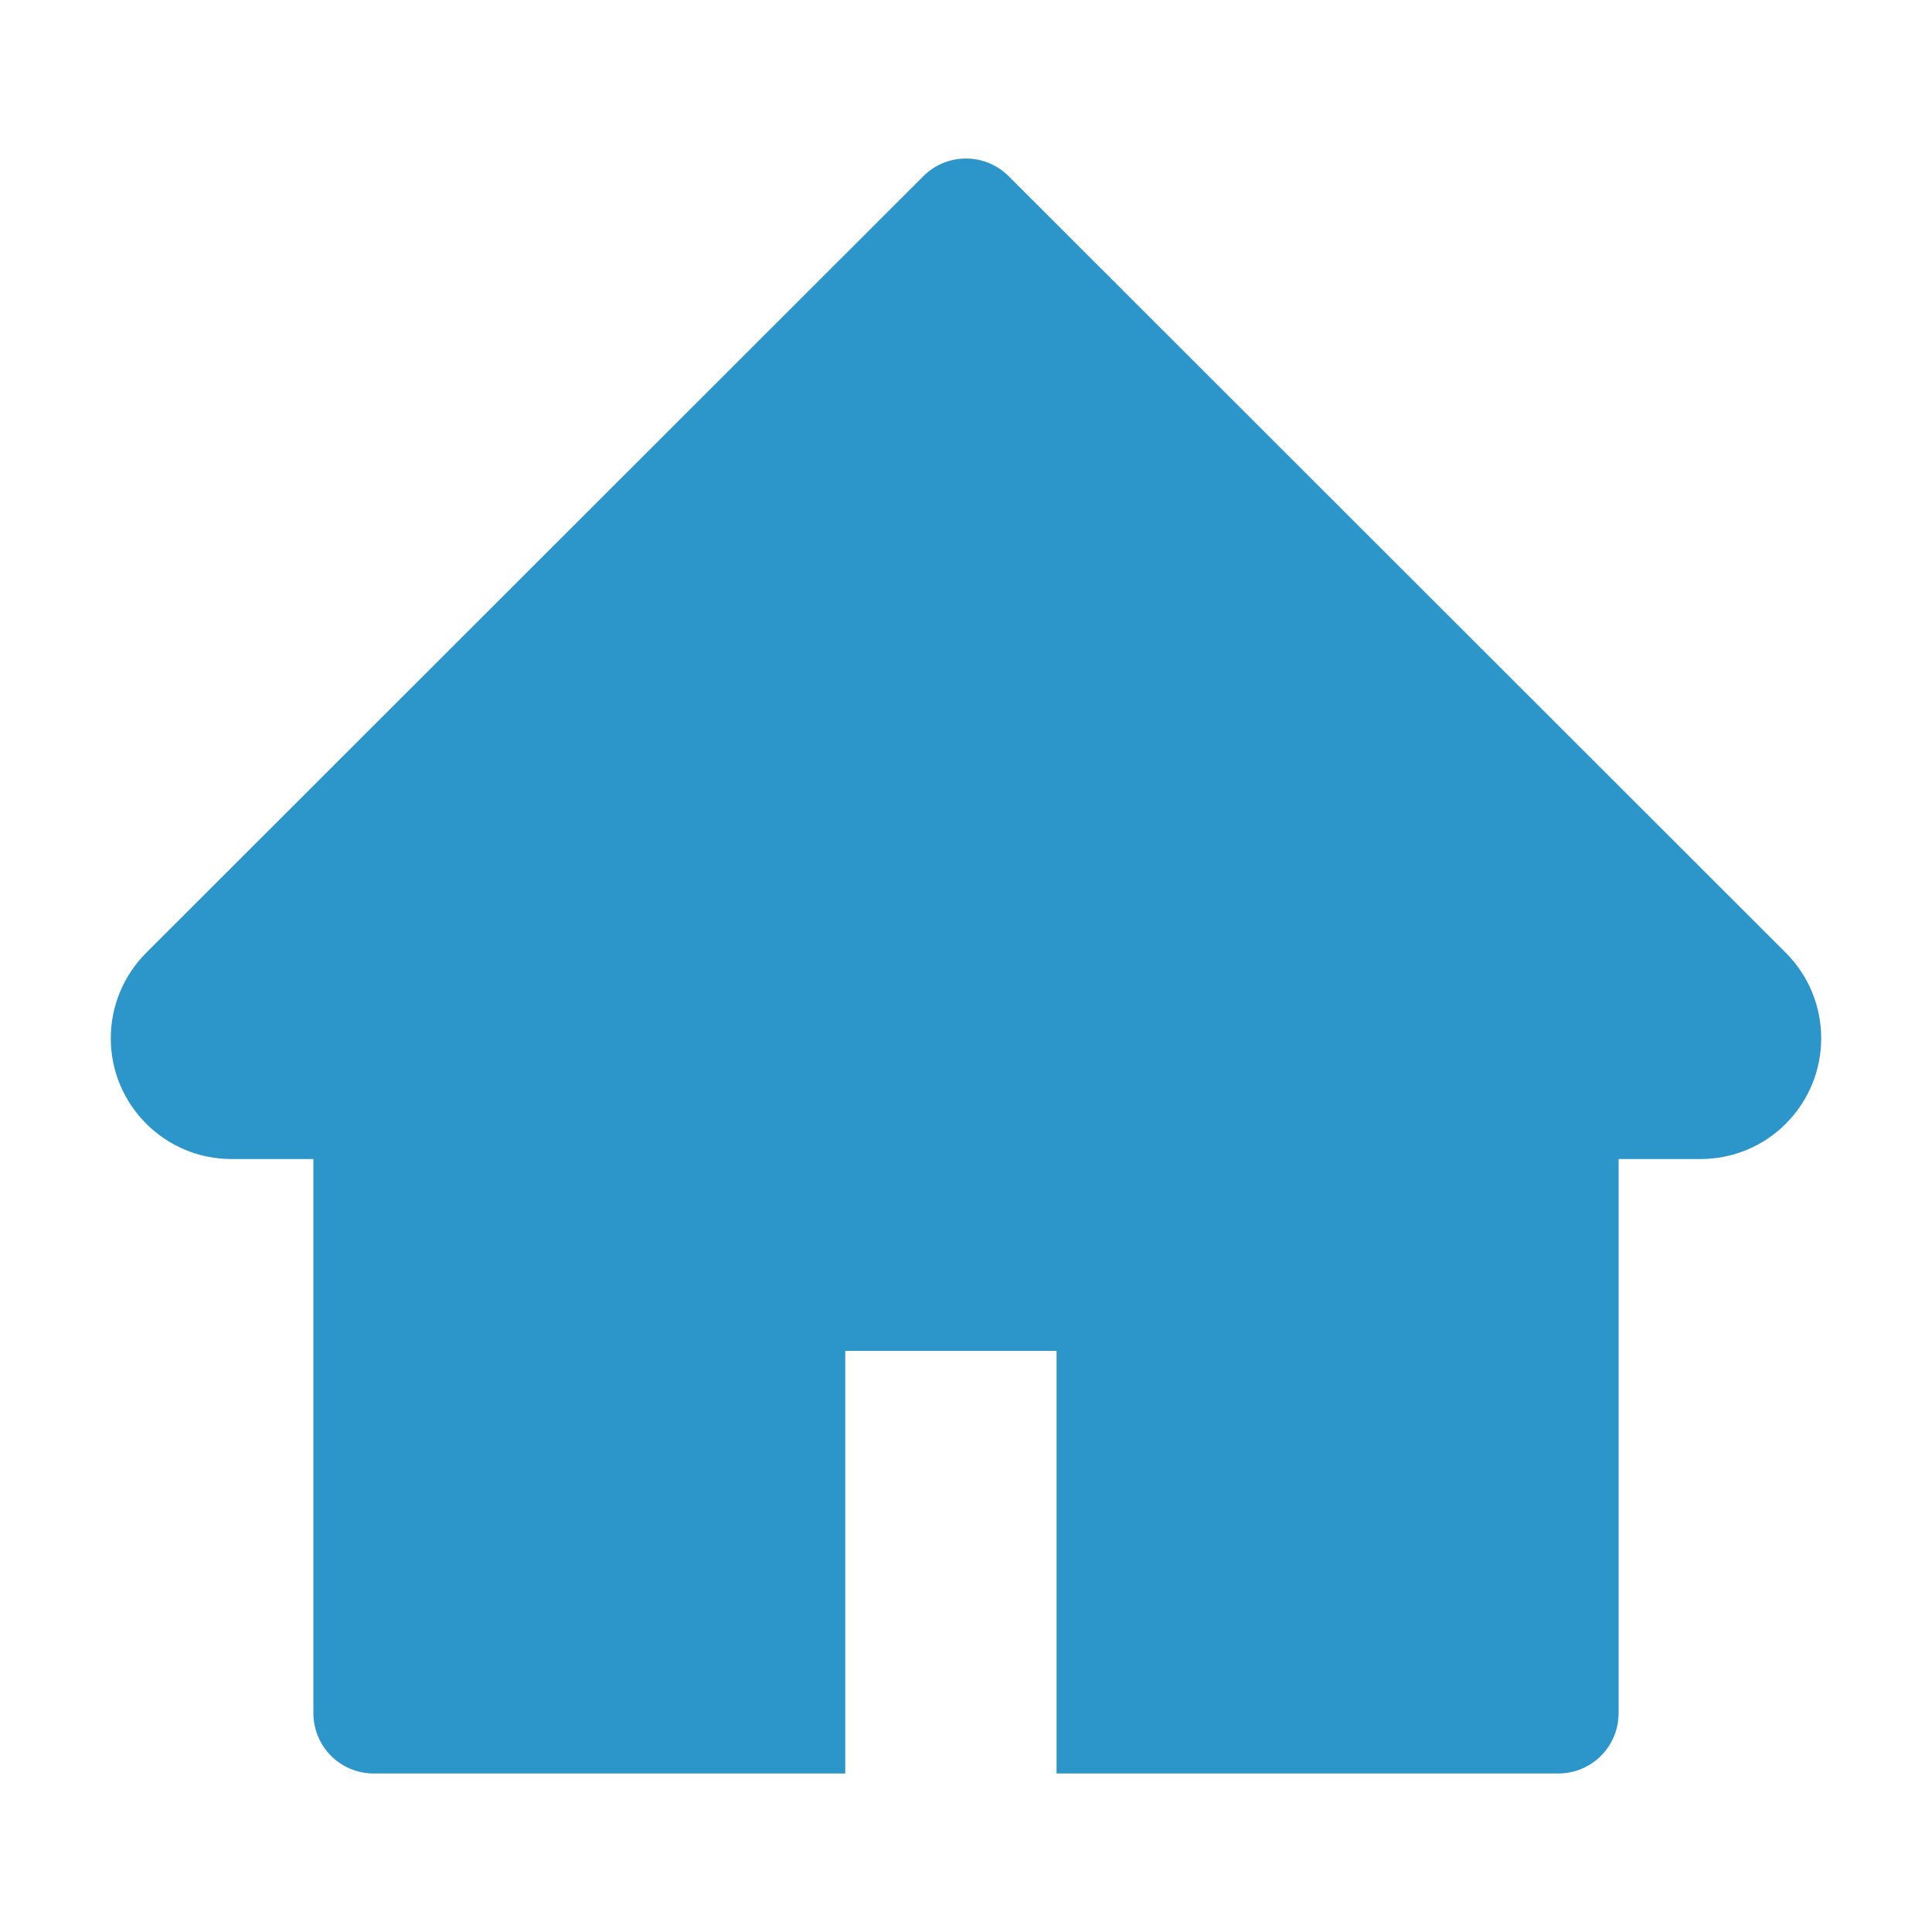
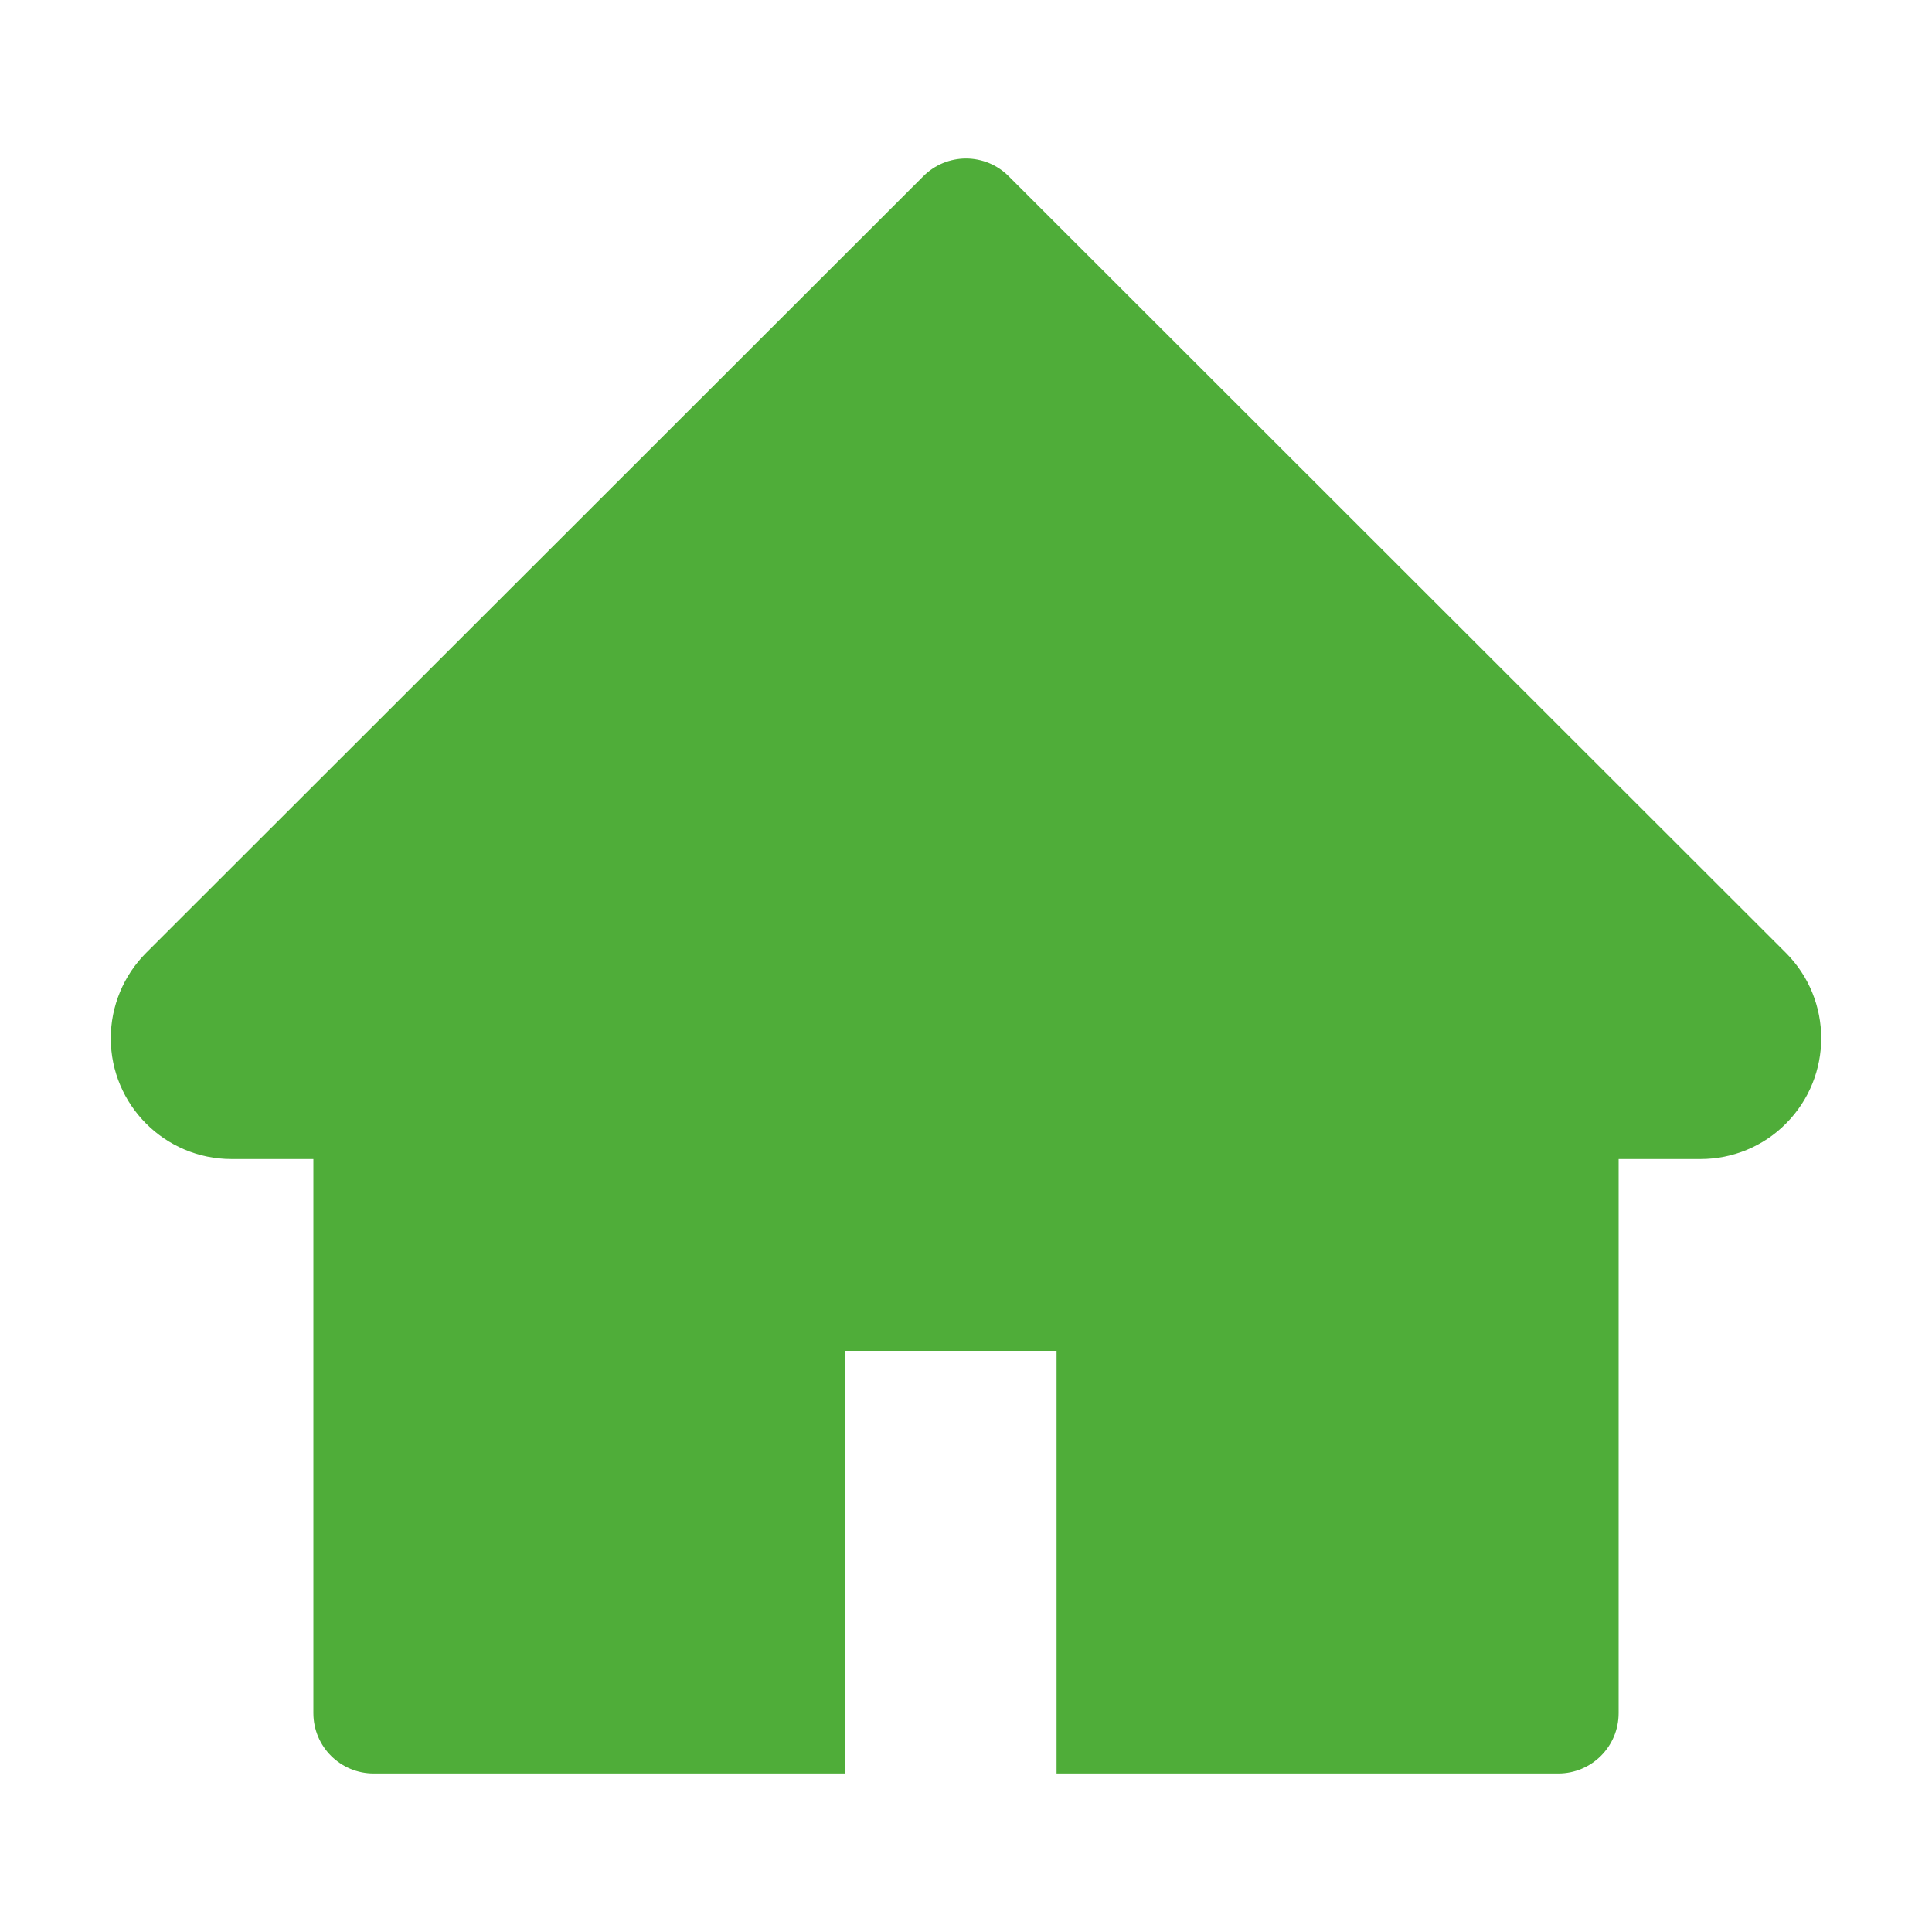
<svg xmlns="http://www.w3.org/2000/svg" width="24" height="24" viewBox="0 0 24 24" fill="none">
-   <path d="M22.184 11.836L12.53 2.189C12.46 2.119 12.378 2.064 12.287 2.026C12.196 1.989 12.098 1.969 12 1.969C11.902 1.969 11.804 1.989 11.713 2.026C11.622 2.064 11.54 2.119 11.47 2.189L1.816 11.836C1.535 12.117 1.376 12.499 1.376 12.898C1.376 13.725 2.048 14.398 2.876 14.398H3.893V21.281C3.893 21.696 4.228 22.031 4.643 22.031H10.5V16.781H13.125V22.031H19.357C19.772 22.031 20.107 21.696 20.107 21.281V14.398H21.124C21.523 14.398 21.905 14.241 22.186 13.957C22.77 13.371 22.77 12.422 22.184 11.836Z" fill="#2C96CA" />
+   <path d="M22.184 11.836L12.53 2.189C12.46 2.119 12.378 2.064 12.287 2.026C12.196 1.989 12.098 1.969 12 1.969C11.902 1.969 11.804 1.989 11.713 2.026C11.622 2.064 11.54 2.119 11.47 2.189L1.816 11.836C1.535 12.117 1.376 12.499 1.376 12.898C1.376 13.725 2.048 14.398 2.876 14.398H3.893V21.281C3.893 21.696 4.228 22.031 4.643 22.031H10.5V16.781H13.125V22.031H19.357C19.772 22.031 20.107 21.696 20.107 21.281V14.398H21.124C21.523 14.398 21.905 14.241 22.186 13.957C22.77 13.371 22.77 12.422 22.184 11.836Z" fill="#4FAD39" />
</svg>
